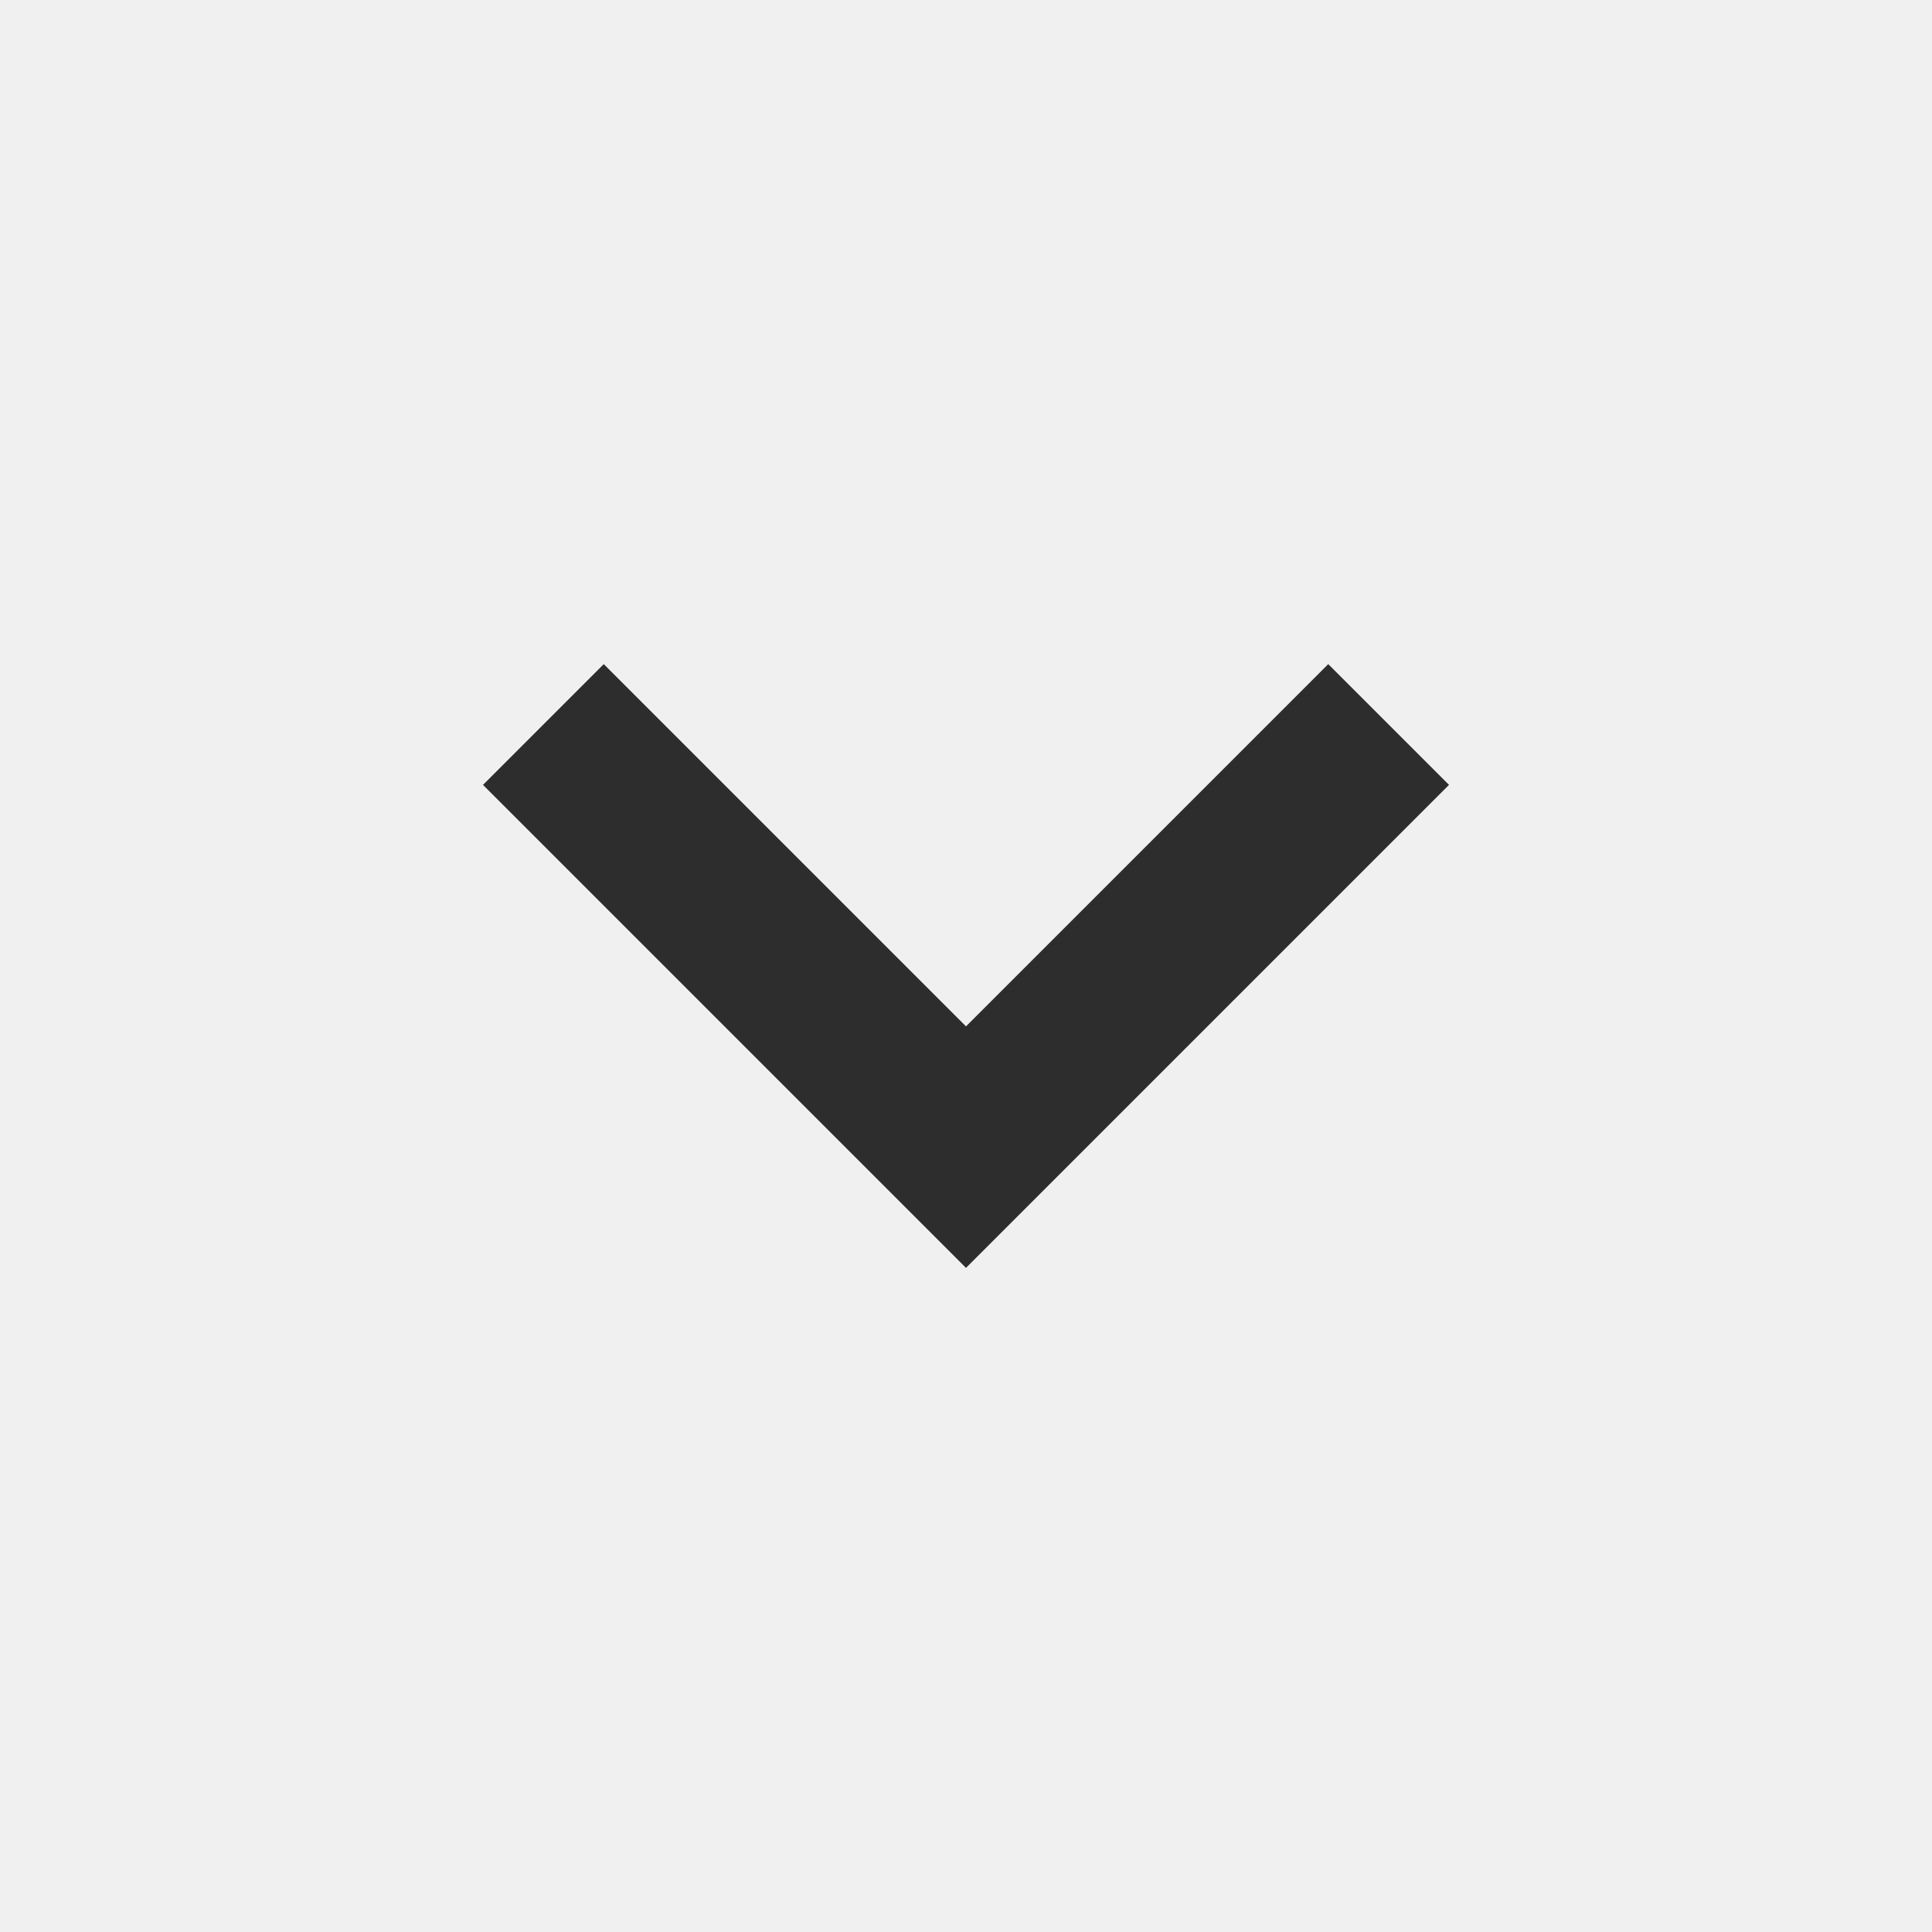
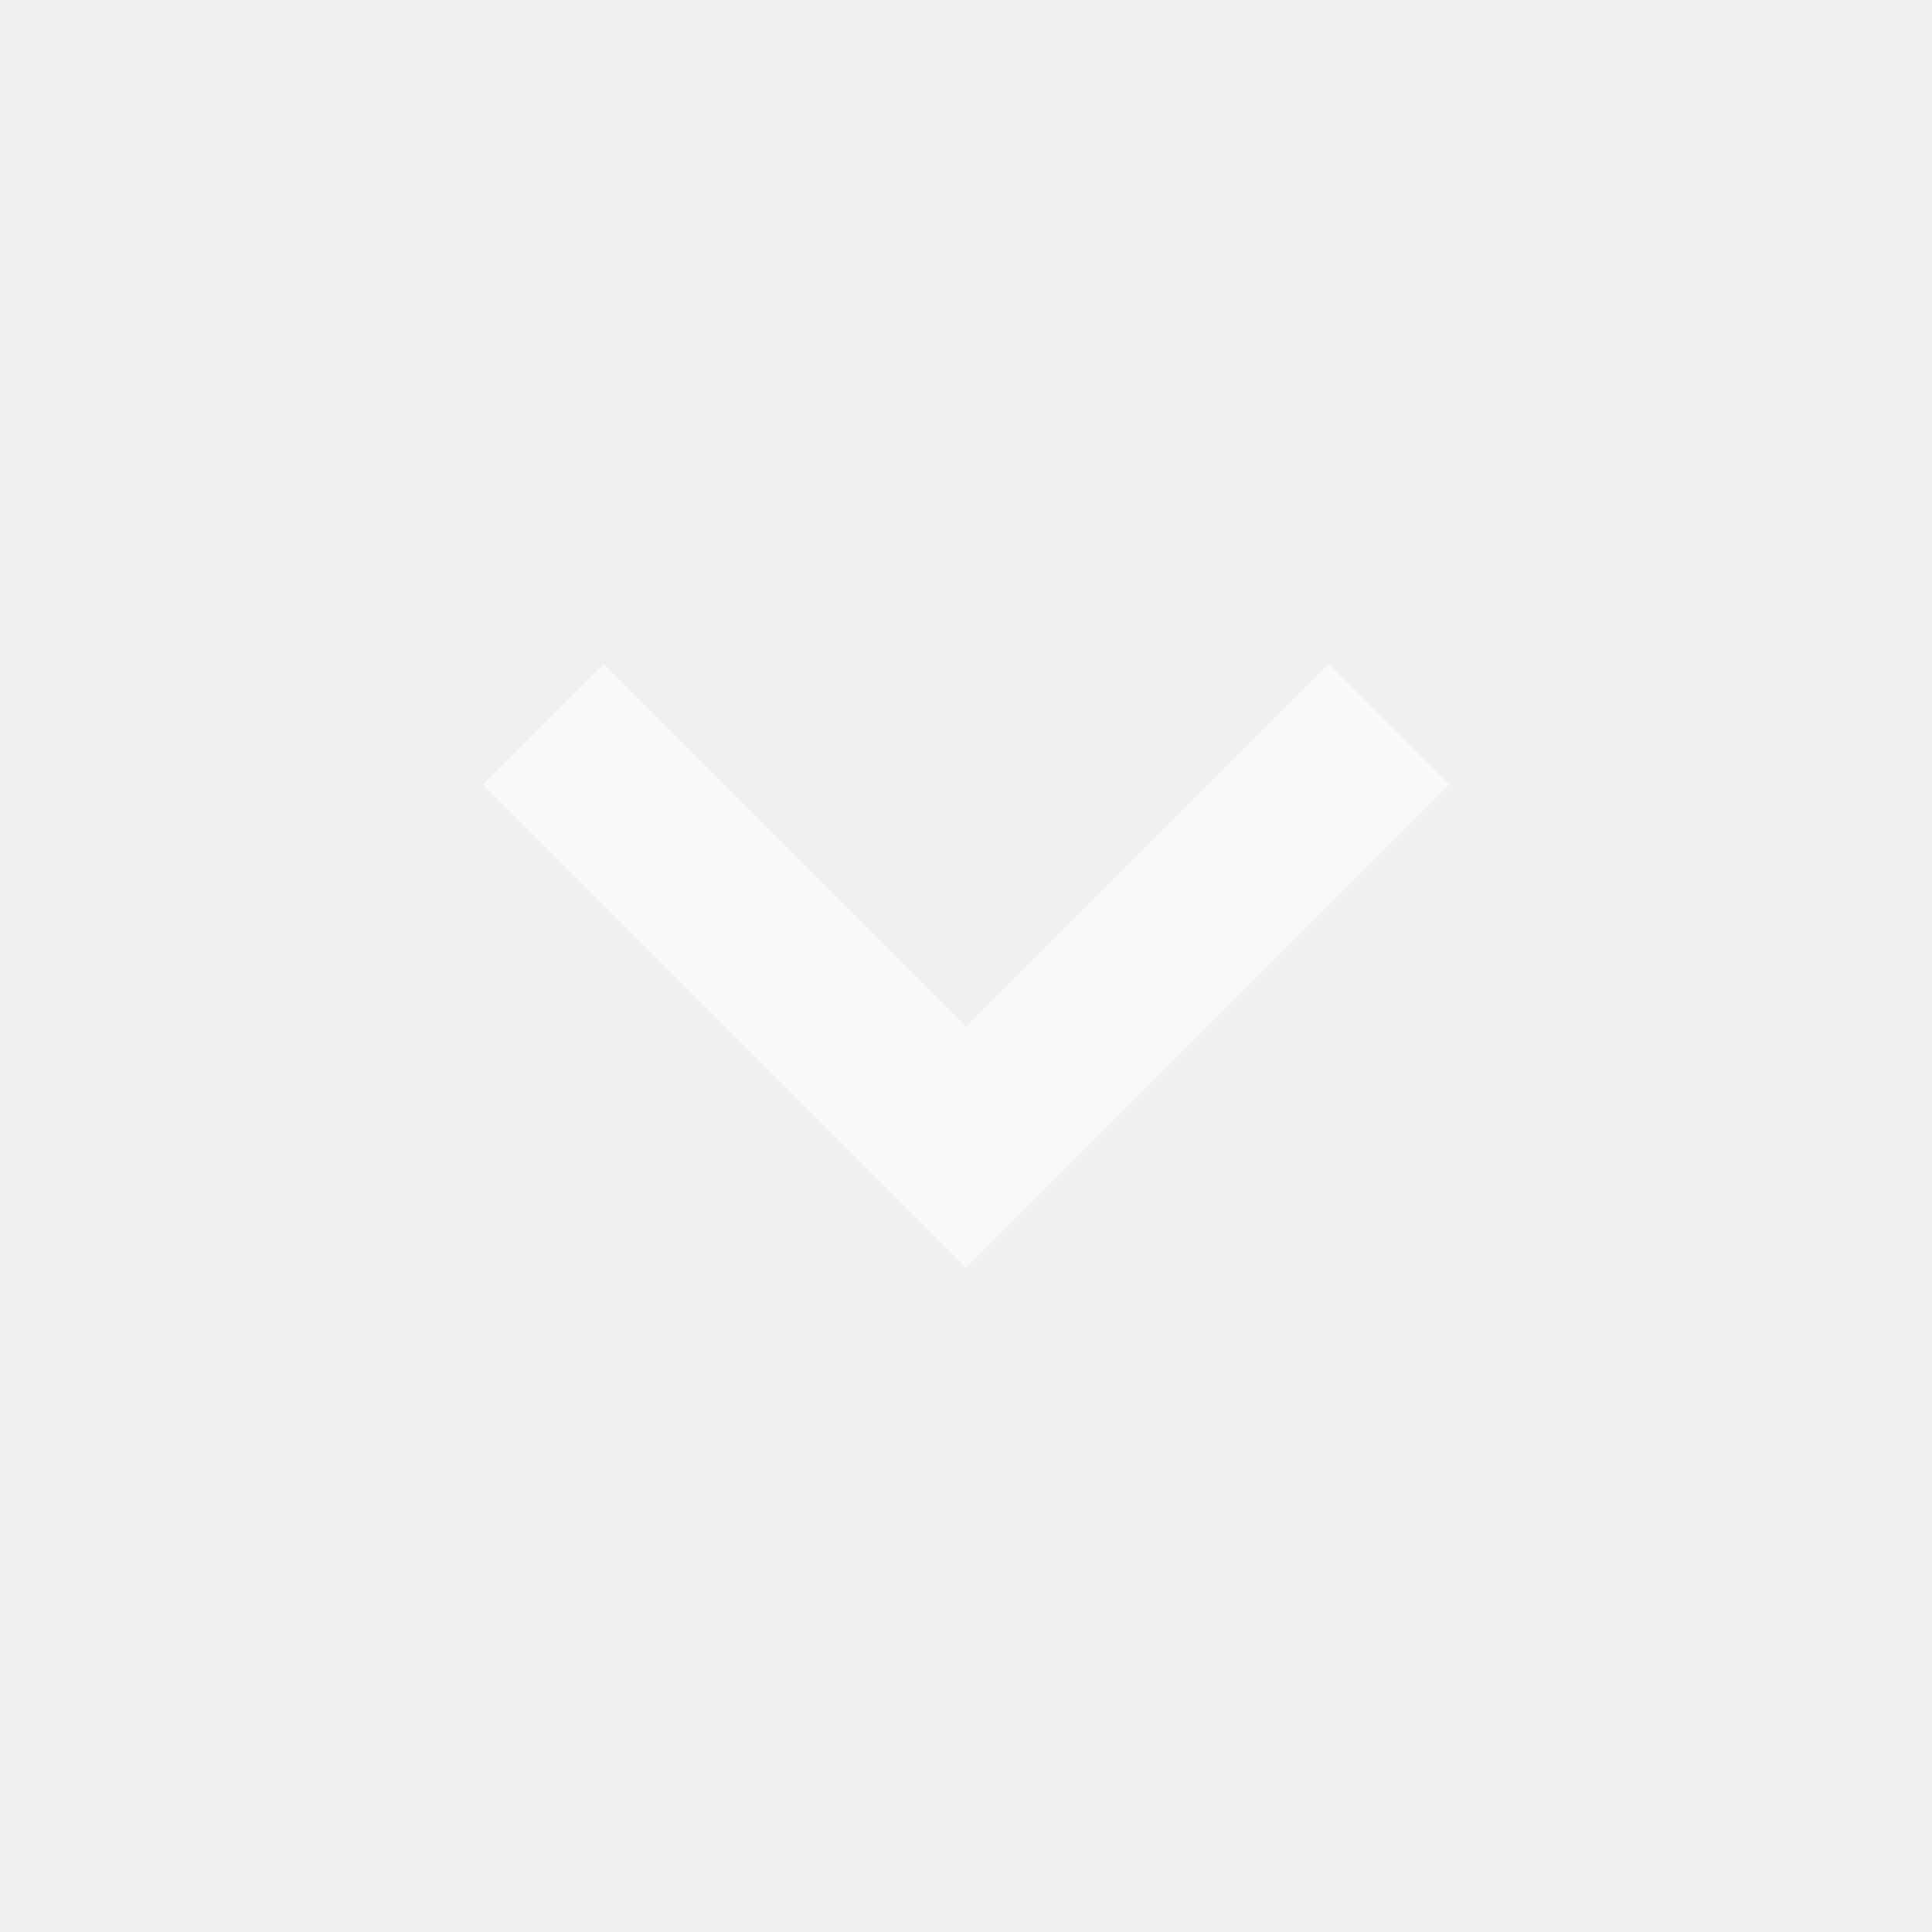
<svg xmlns="http://www.w3.org/2000/svg" xmlns:xlink="http://www.w3.org/1999/xlink" width="16" height="16">
  <defs>
    <polygon id="a" points="8 8.5 11 5.5 12 6.5 8 10.5 4 6.5 5 5.5" />
  </defs>
  <g fill="none" fill-rule="evenodd">
    <mask id="b" fill="#fff">
      <use xlink:href="#a" />
    </mask>
-     <g fill="#000" fill-opacity=".9" mask="url(#b)" opacity=".9">
+     <g fill="#fff" fill-opacity=".64" mask="url(#b)" opacity=".9">
      <rect width="16" height="16" rx="2" />
    </g>
  </g>
</svg>
